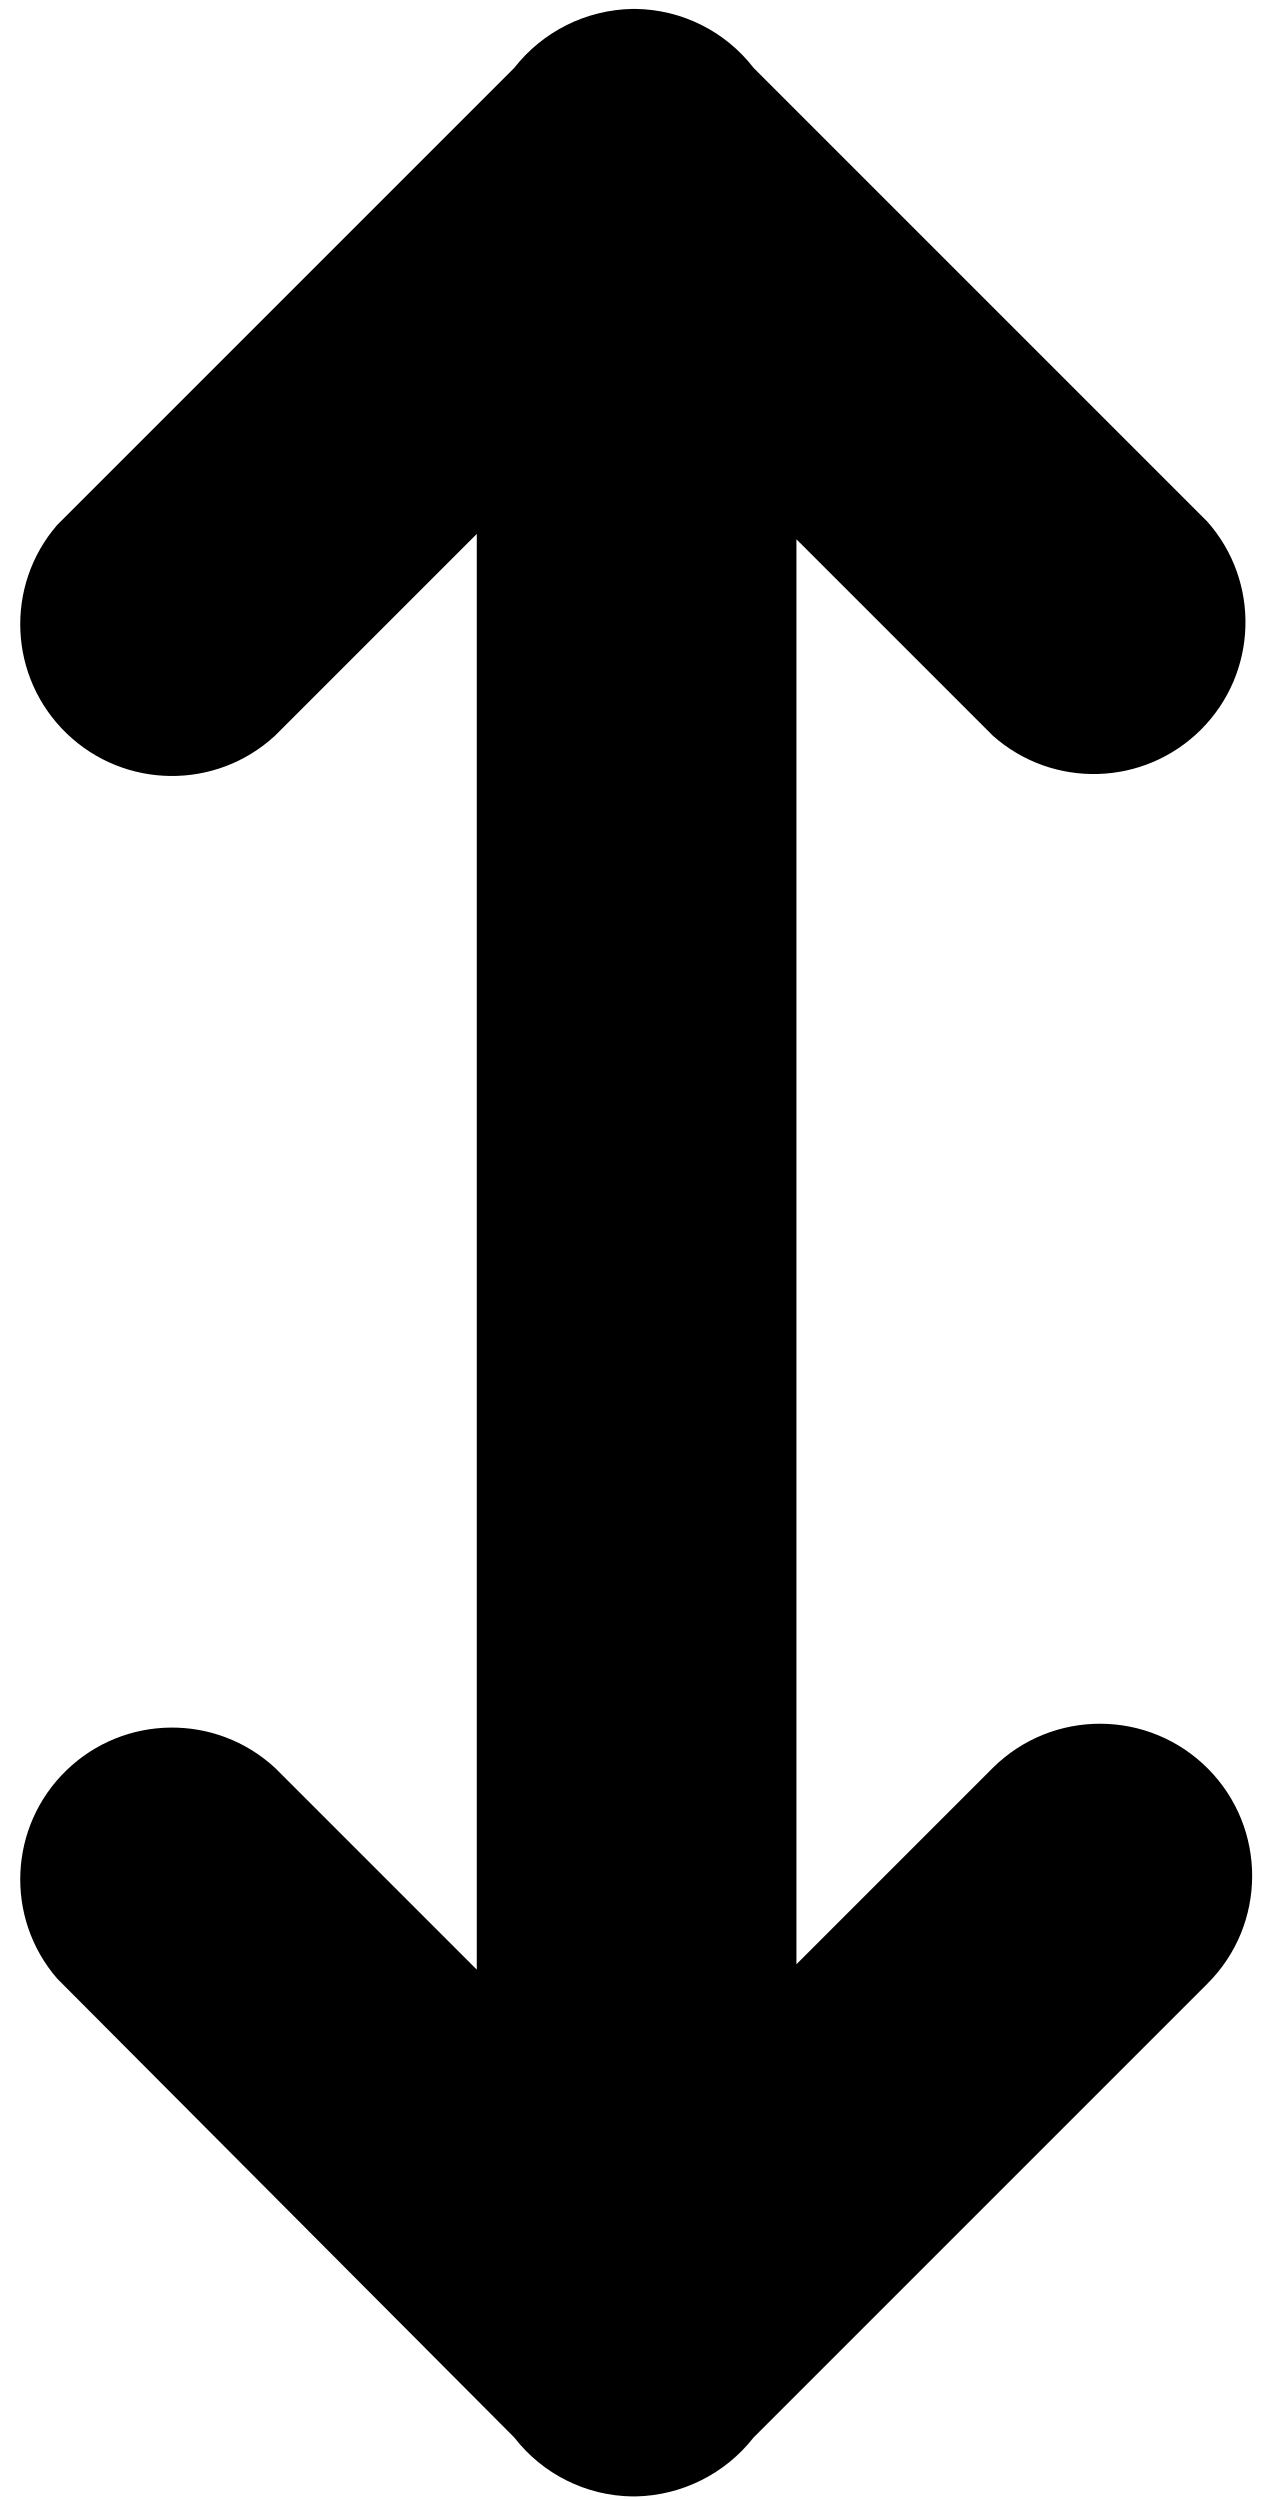
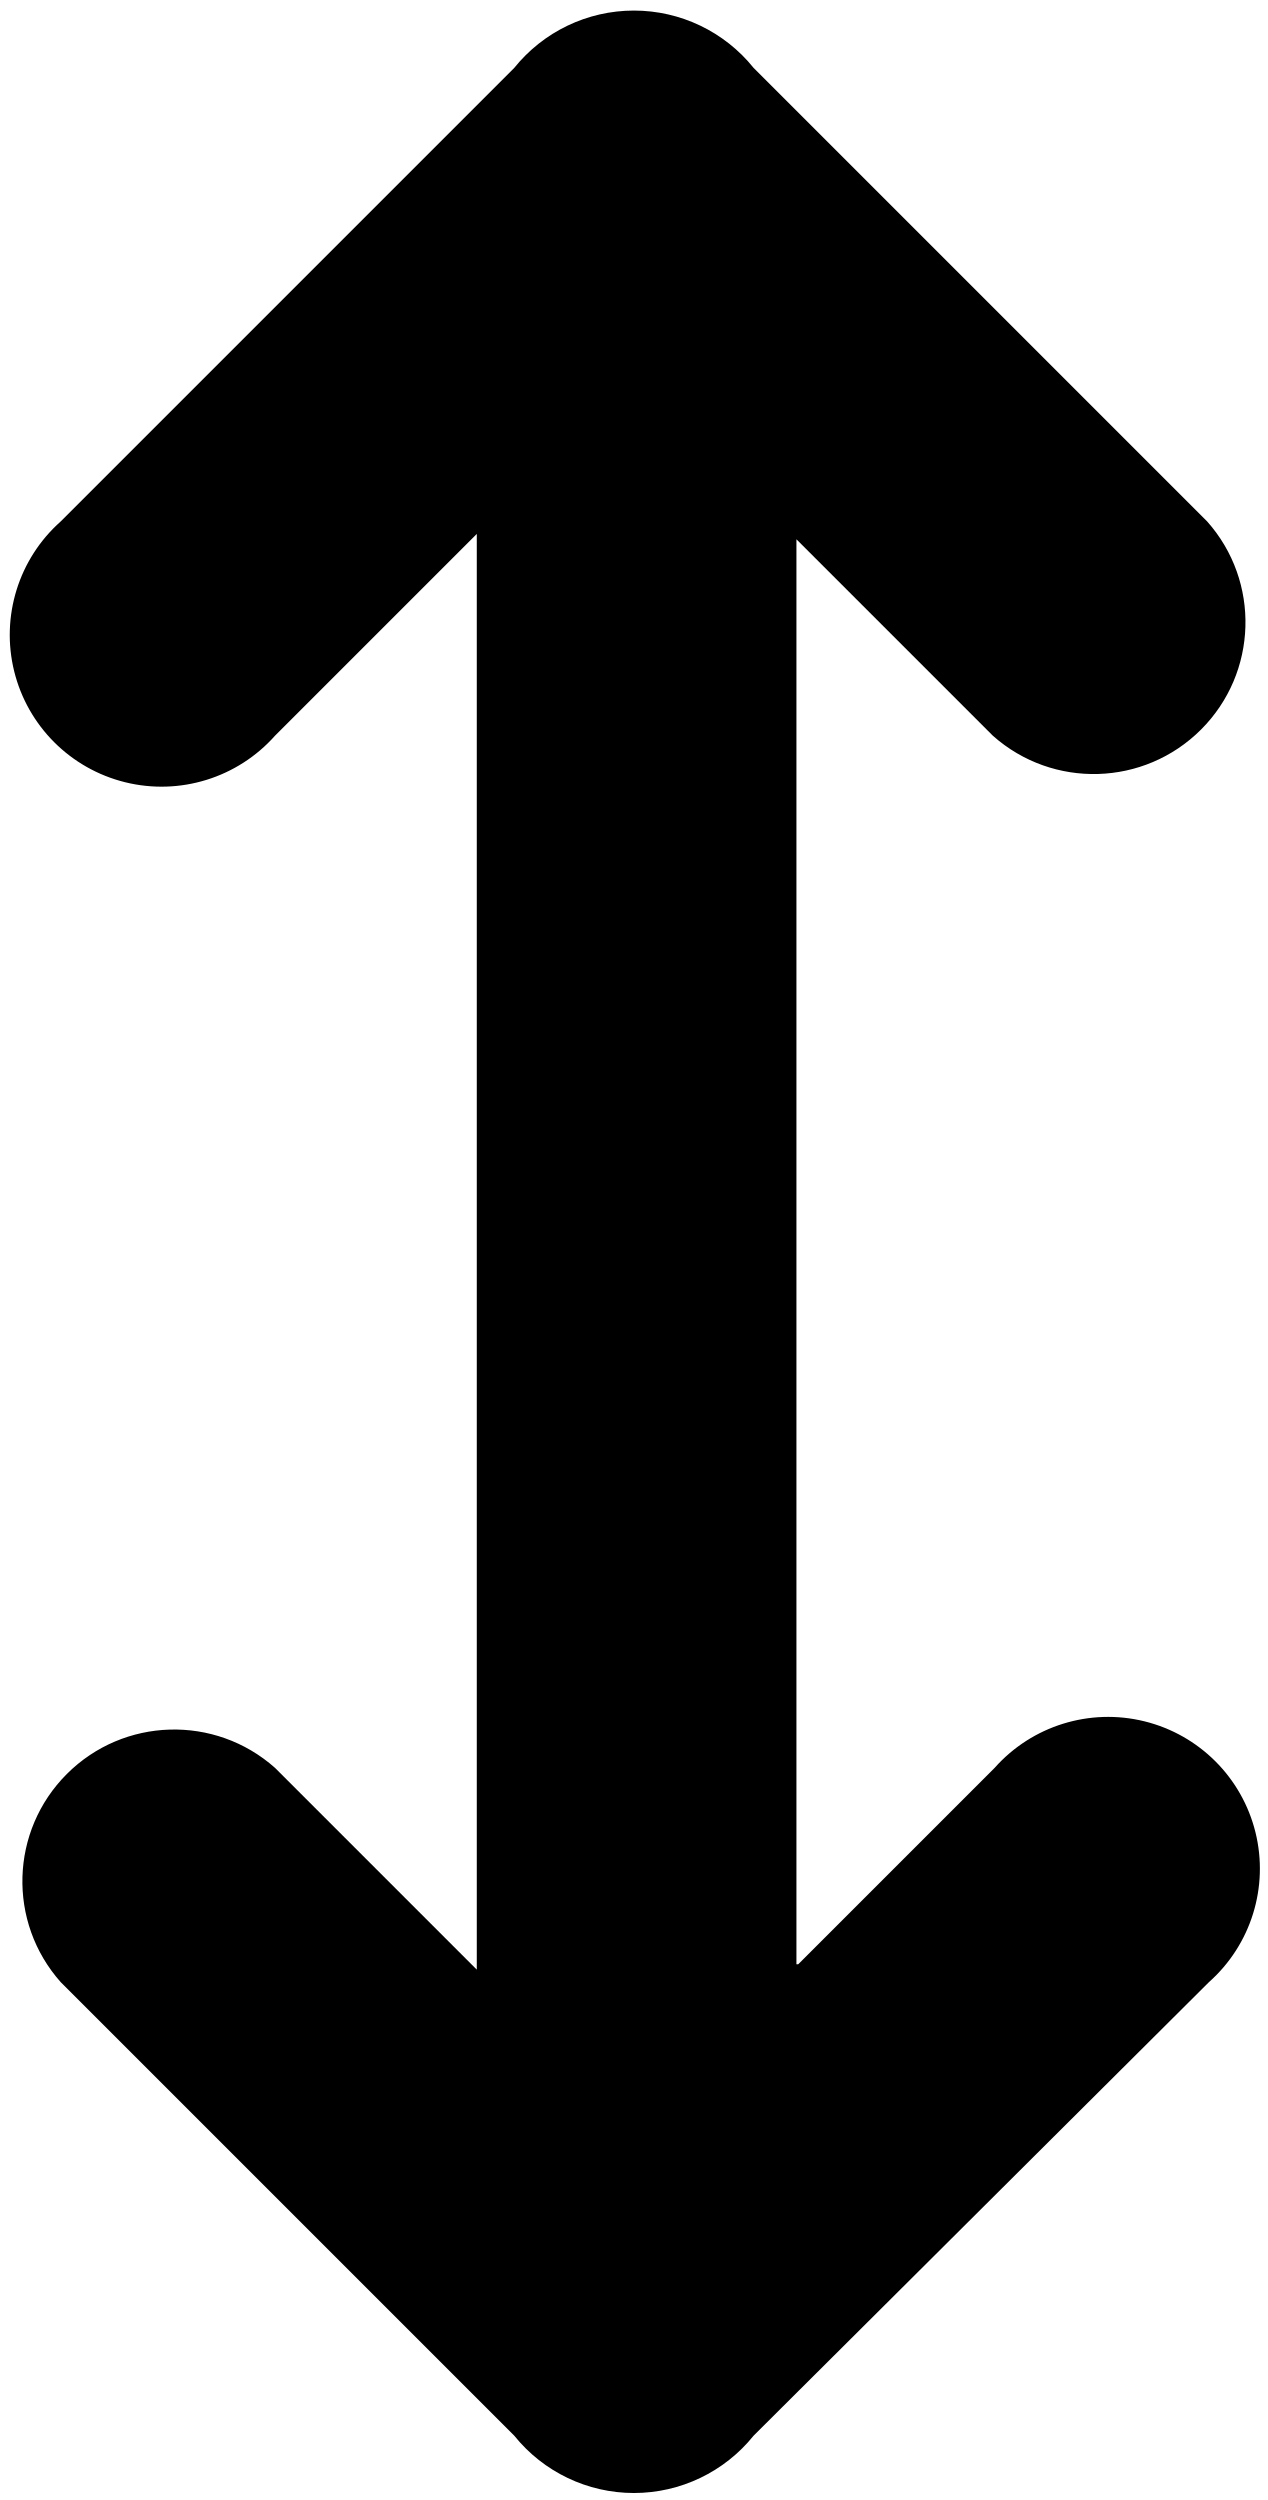
<svg xmlns="http://www.w3.org/2000/svg" viewBox="0 0 71 140">
-   <path fill-rule="evenodd" d="M35.6.5a8.5 8.5 0 0 1 6.6 3.3l25.4 25.4a8.5 8.5 0 0 1-12 12l-11-11V110l11-11a8.5 8.5 0 1 1 12 12.1l-25.4 25.4a8.6 8.6 0 0 1-6.6 3.3h-.2a8.5 8.5 0 0 1-6.6-3.3L3.4 111l-.2-.2A8.5 8.5 0 0 1 15.4 99l11.3 11.3V29.9L15.4 41.2A8.5 8.5 0 0 1 3.2 29.4l.2-.2L28.8 3.8A8.6 8.6 0 0 1 35.4.5h.2z" />
+   <path fill-rule="evenodd" d="M44.7 110l11-11a8.5 8.5 0 1 1 12 12l-25.5 25.4a8.6 8.6 0 0 1-13.4 0L3.4 111a8.5 8.5 0 0 1 12-12l11.3 11.3V29.9L15.4 41.2a8.5 8.5 0 1 1-12-12L28.8 3.8a8.6 8.6 0 0 1 13.4 0l25.4 25.4a8.5 8.5 0 0 1-12 12l-11-11V110z" />
</svg>
